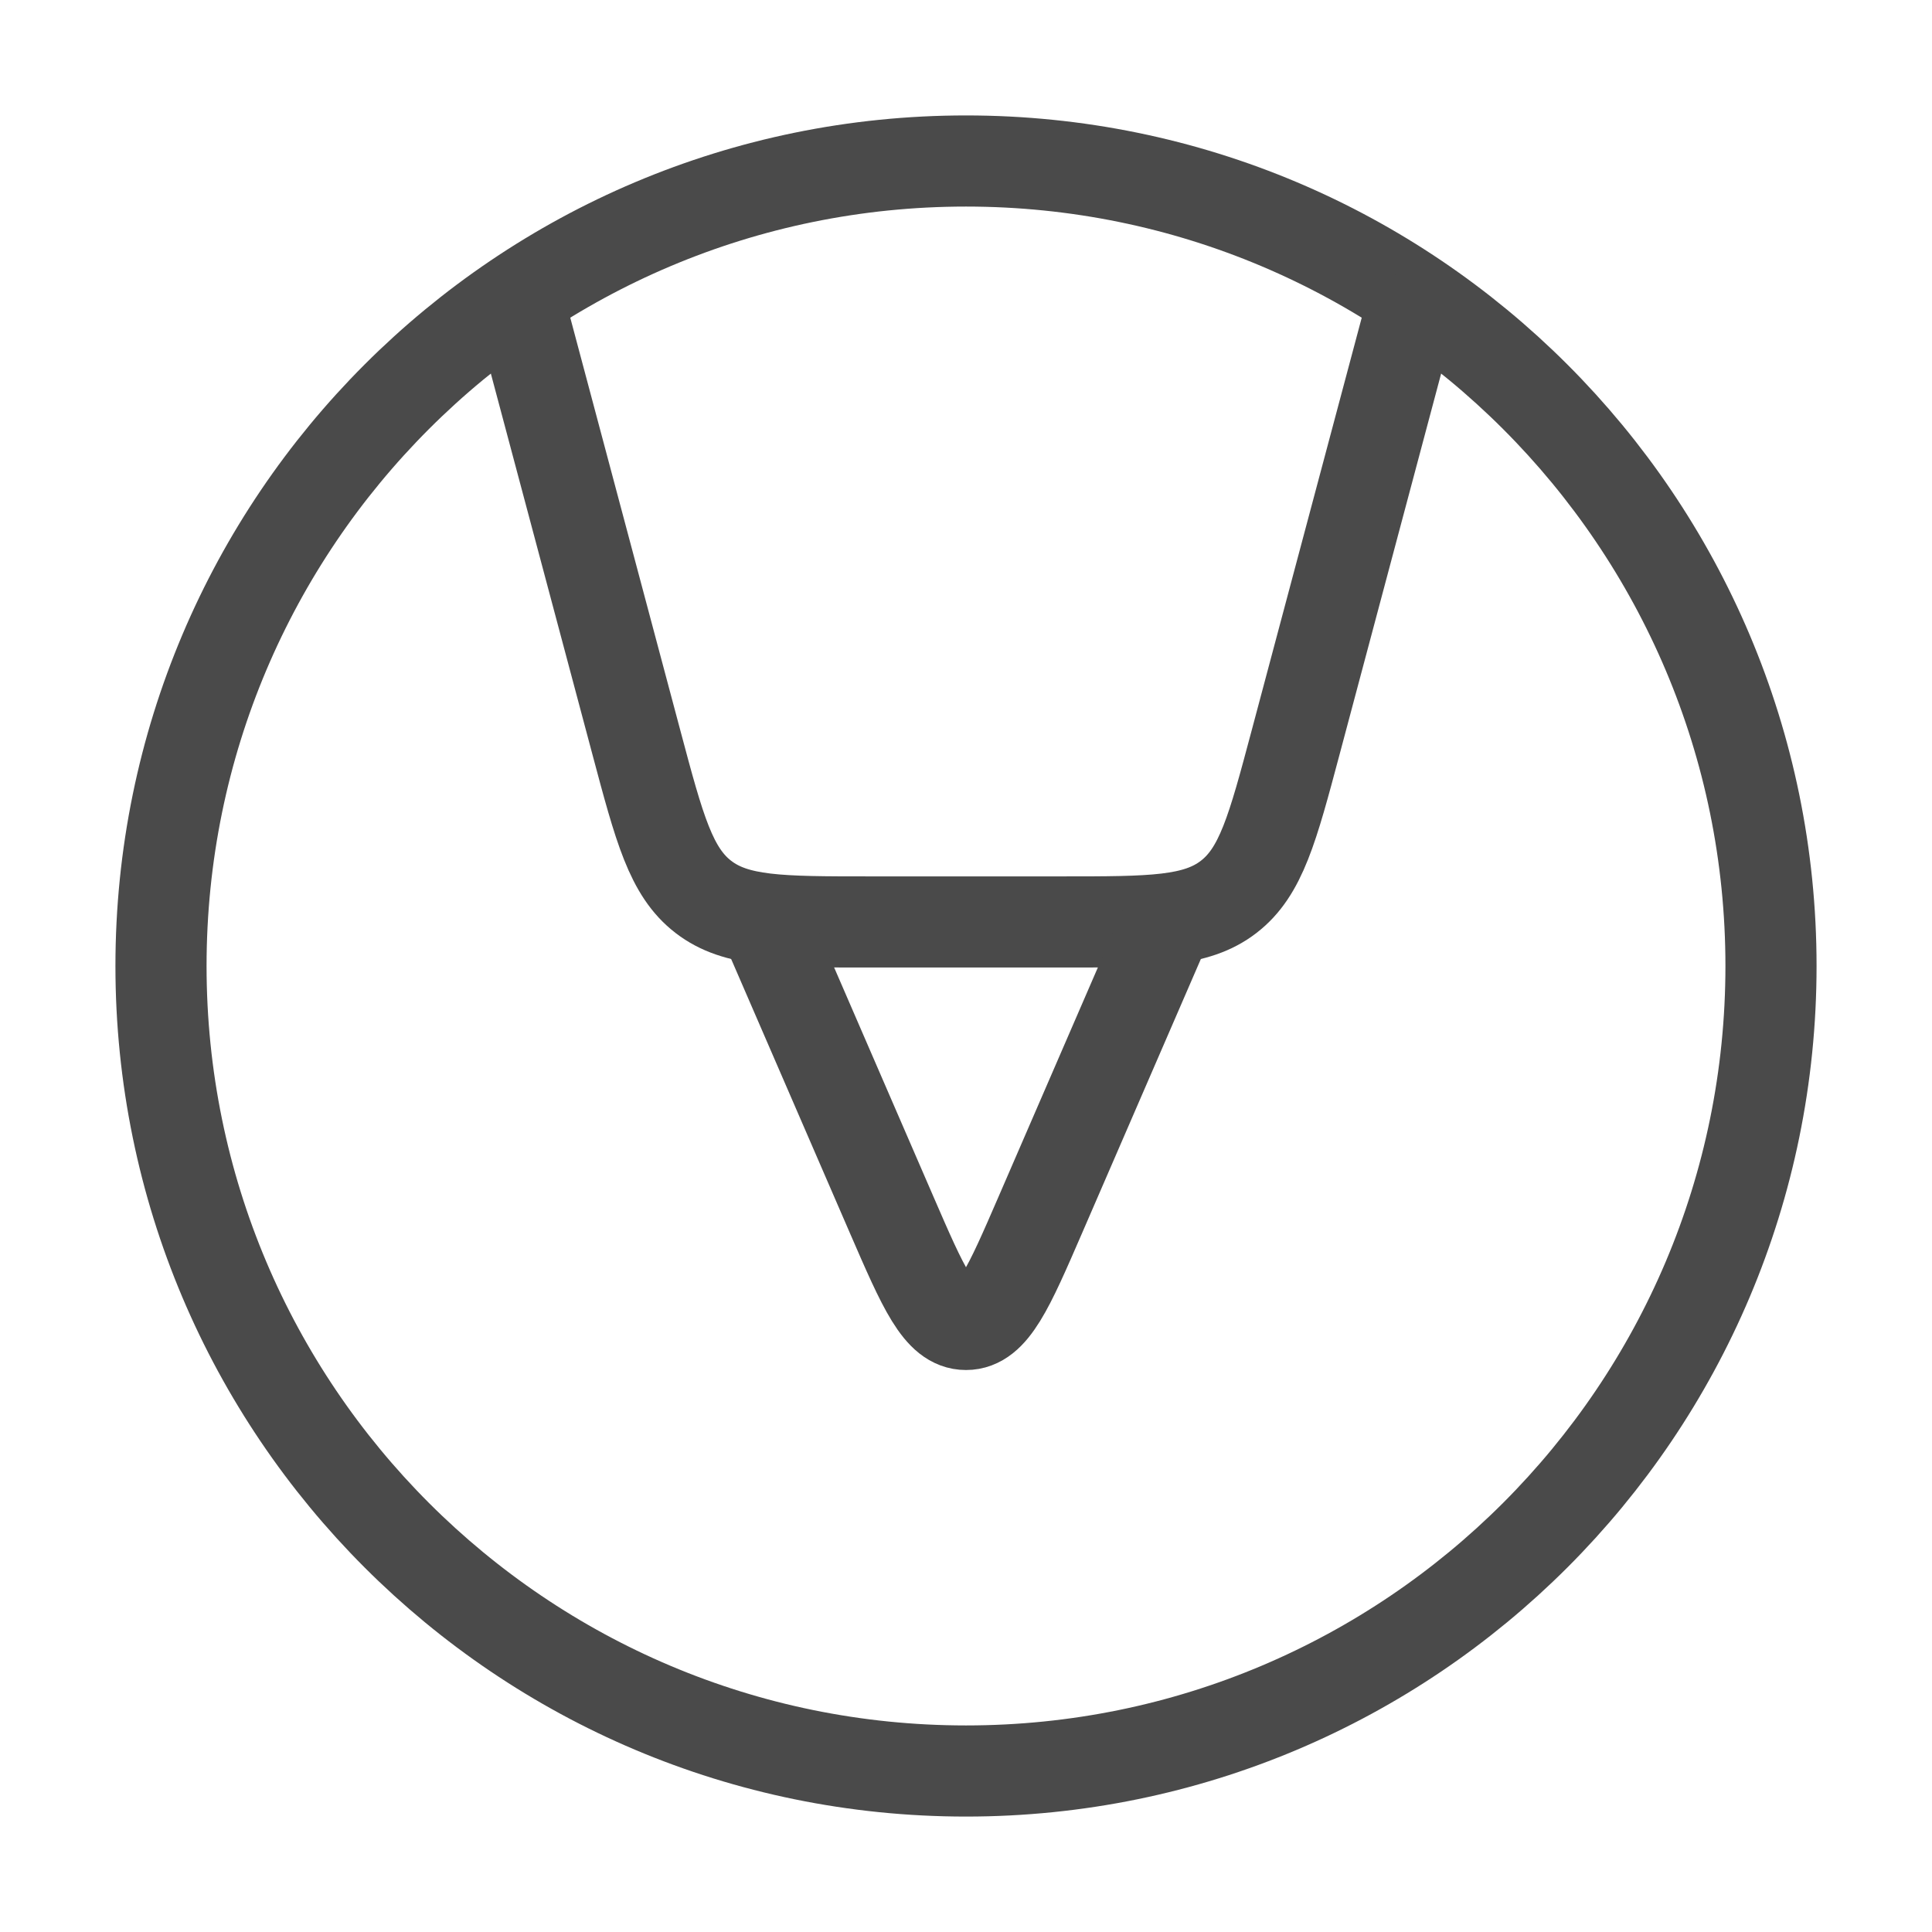
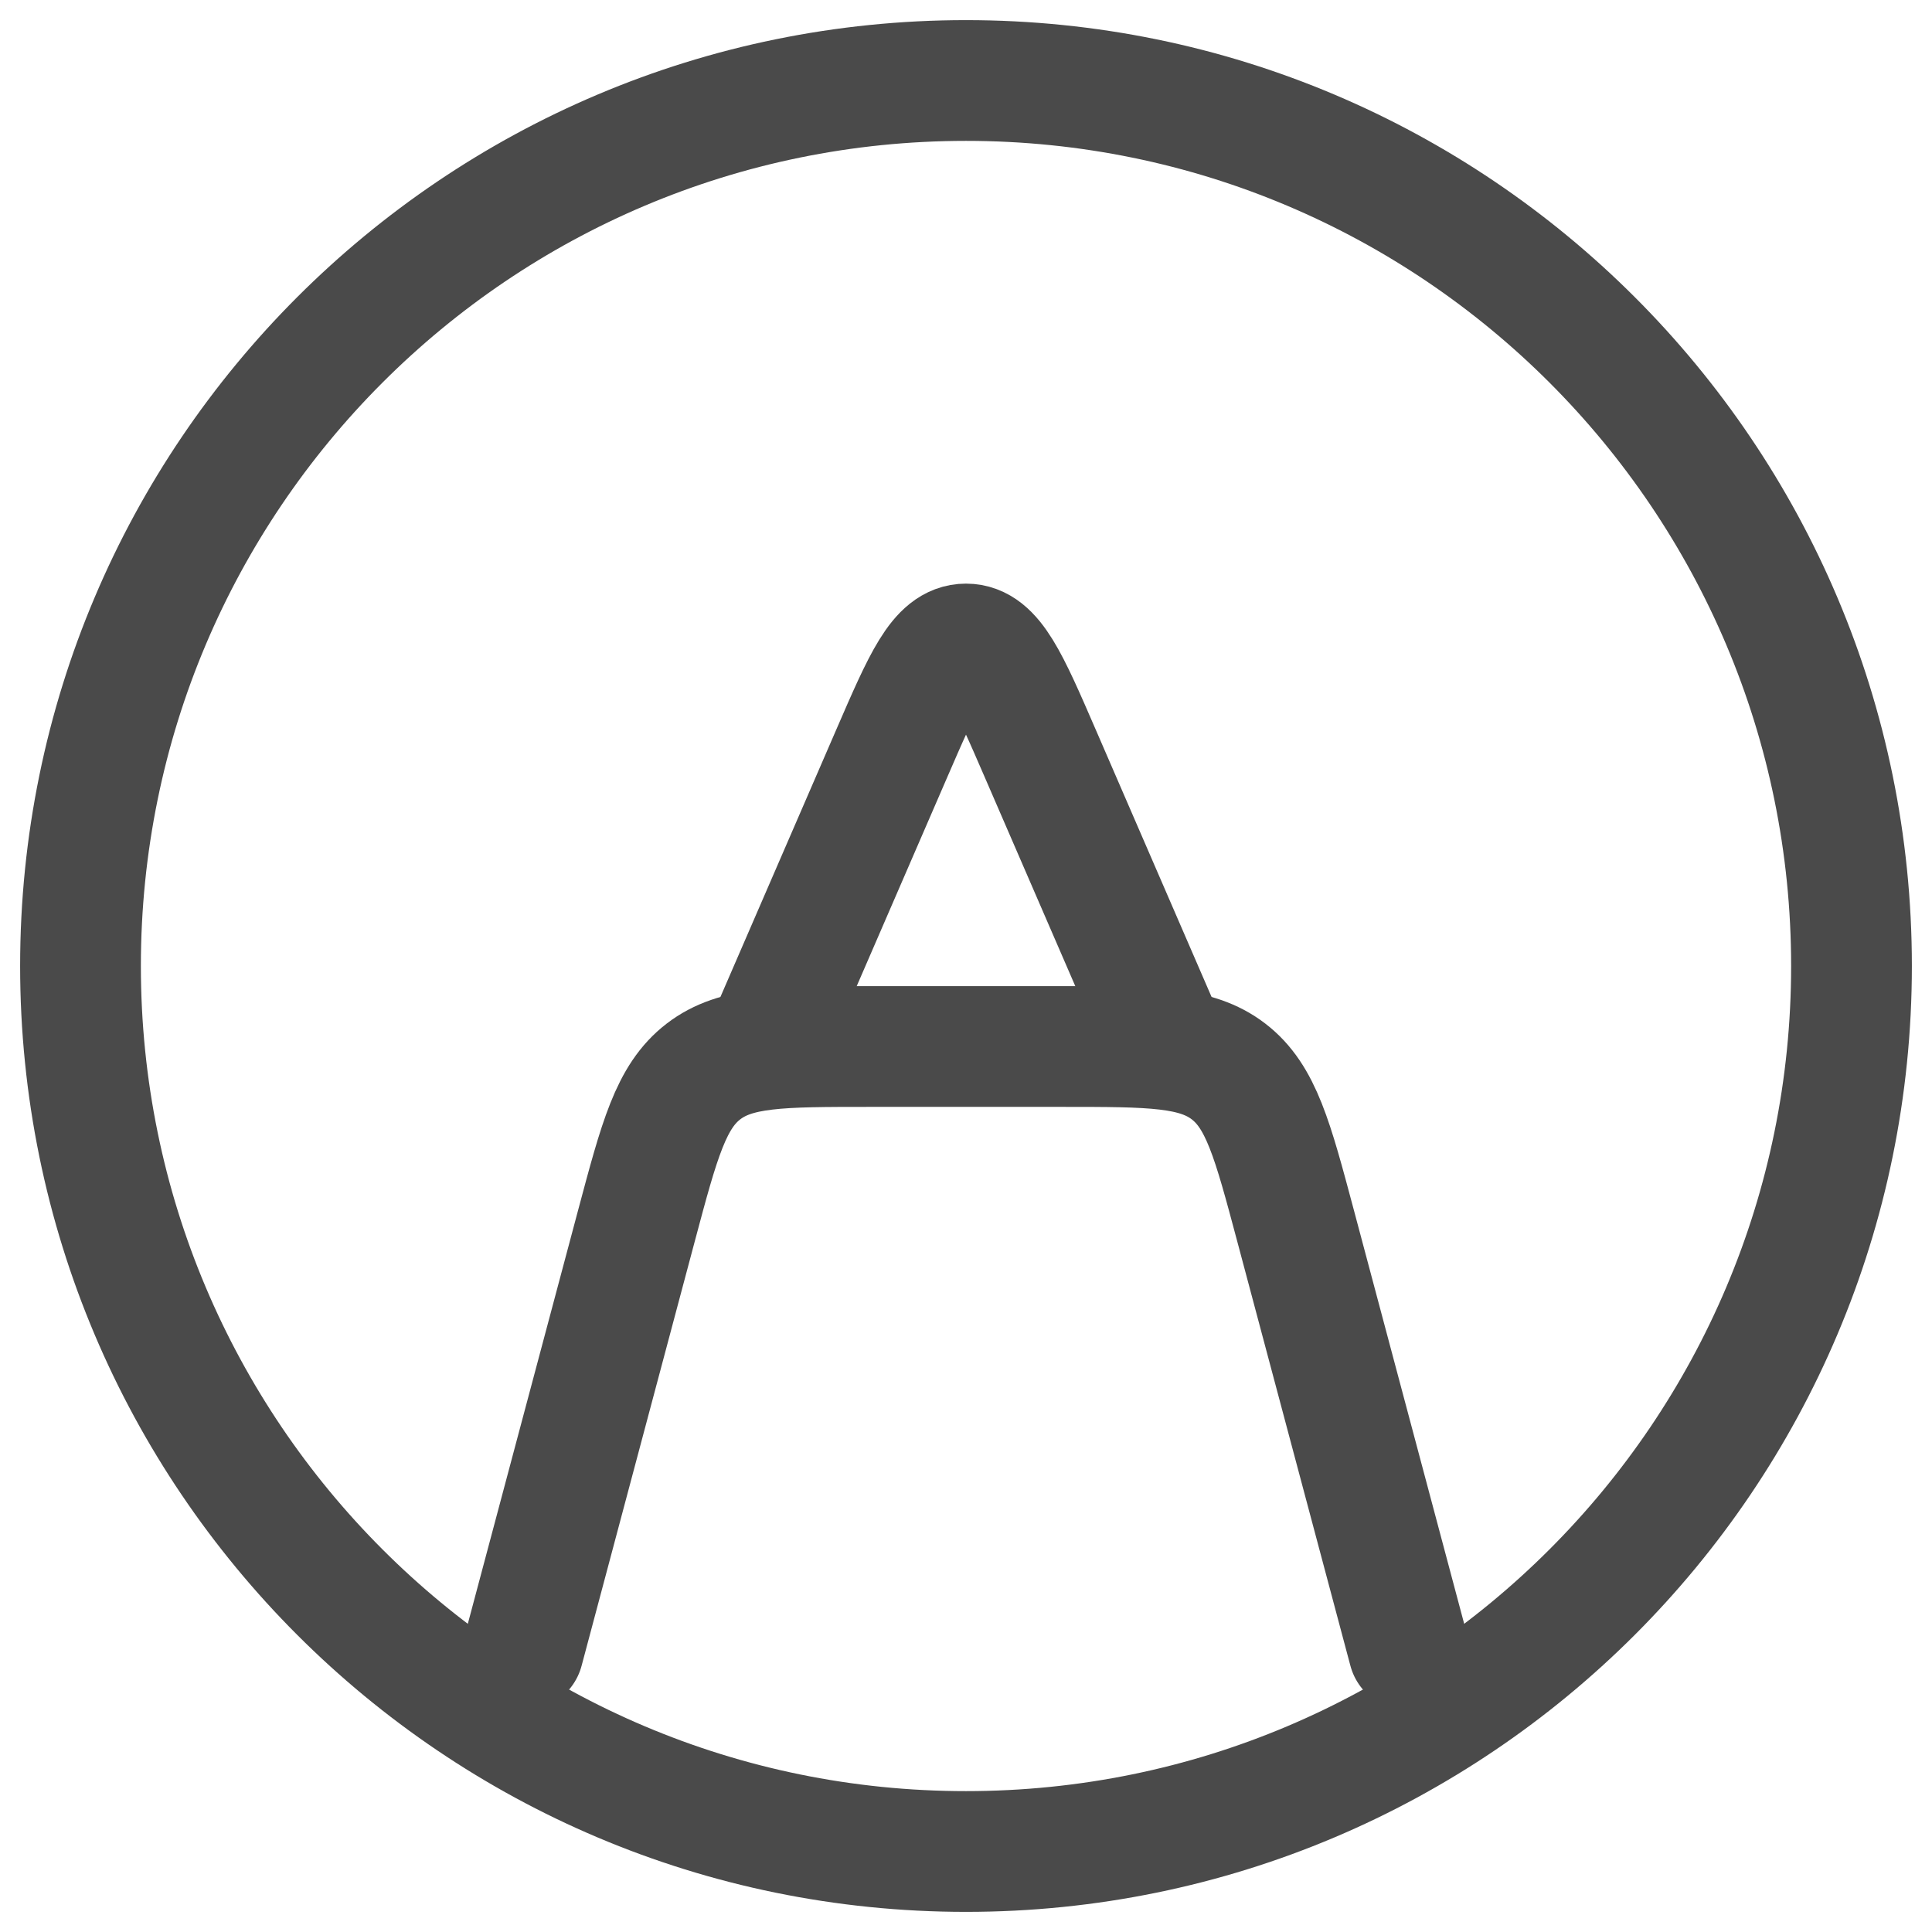
- <svg xmlns="http://www.w3.org/2000/svg" width="1024" height="1024" viewBox="0 0 1024 1024" fill="none">
-   <path d="M512 85.333C276.358 85.333 85.333 276.359 85.333 512C85.333 747.642 276.358 938.667 512 938.667C747.641 938.667 938.666 747.642 938.666 512C938.666 276.359 747.641 85.333 512 85.333Z" stroke="#4A4A4A" stroke-width="48.302" stroke-linecap="round" stroke-linejoin="round" />
-   <path d="M746.667 168.654L686.673 393.635C674.491 439.314 668.4 462.158 651.156 475.406C633.911 488.654 610.272 488.654 562.996 488.654L461.006 488.654C413.731 488.654 390.089 488.654 372.848 475.406C355.602 462.158 349.509 439.314 337.328 393.635L277.334 168.654" stroke="#4A4A4A" stroke-width="48.302" stroke-linecap="round" stroke-linejoin="round" />
-   <path d="M618.667 488.654L551.386 643.92C534.61 682.632 526.222 701.987 512.001 701.987C497.78 701.987 489.392 682.632 472.615 643.92L405.334 488.654" stroke="#4A4A4A" stroke-width="48.302" stroke-linecap="round" stroke-linejoin="round" />
+ <svg xmlns="http://www.w3.org/2000/svg" viewBox="0 0 24 24" width="24" height="24" color="#4a4a4a" fill="none" stroke="#4a4a4a" stroke-width="1.5" stroke-linecap="round" stroke-linejoin="round">
+   <path d="M6.5 20.5L7.906 15.227C8.192 14.156 8.334 13.621 8.739 13.31C9.143 13 9.697 13 10.805 13H13.195C14.303 13 14.857 13 15.261 13.31C15.666 13.621 15.808 14.156 16.094 15.227L17.5 20.5" />
+   <path d="M9.5 13L11.077 9.361C11.47 8.454 11.667 8 12 8C12.333 8 12.53 8.454 12.923 9.361L14.5 13" />
+   <circle cx="12" cy="12" r="11" />
</svg>
